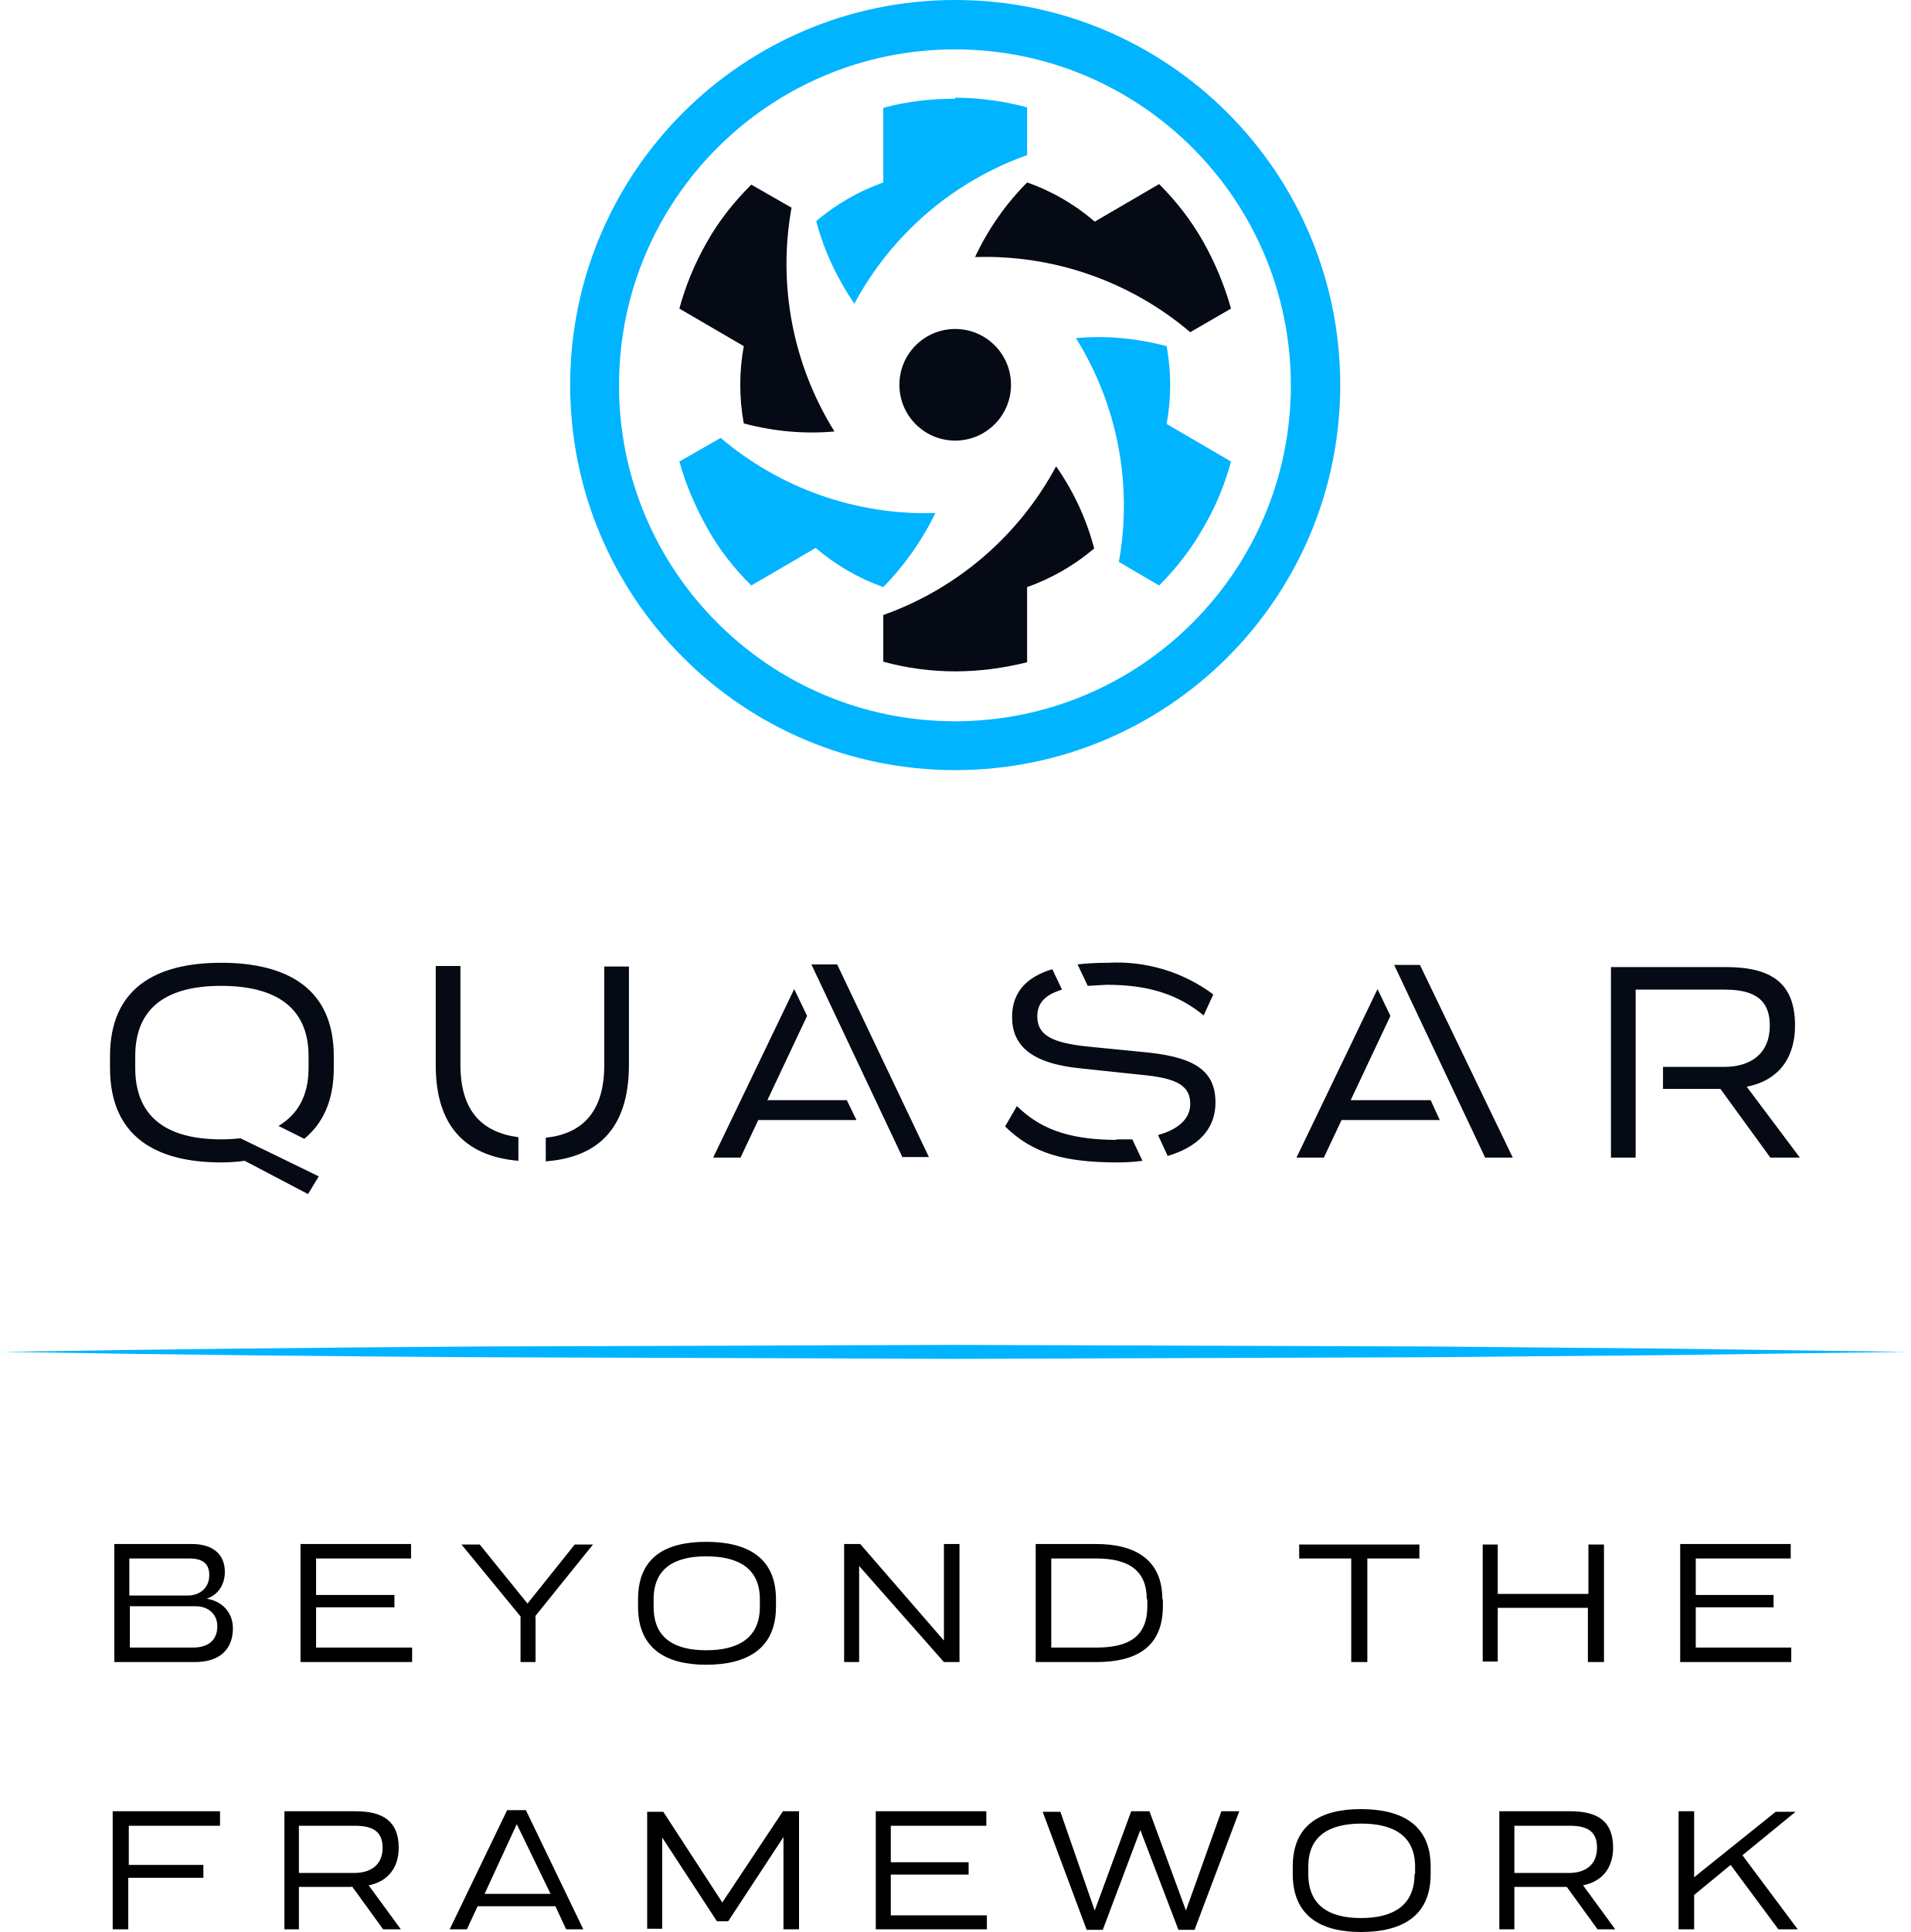
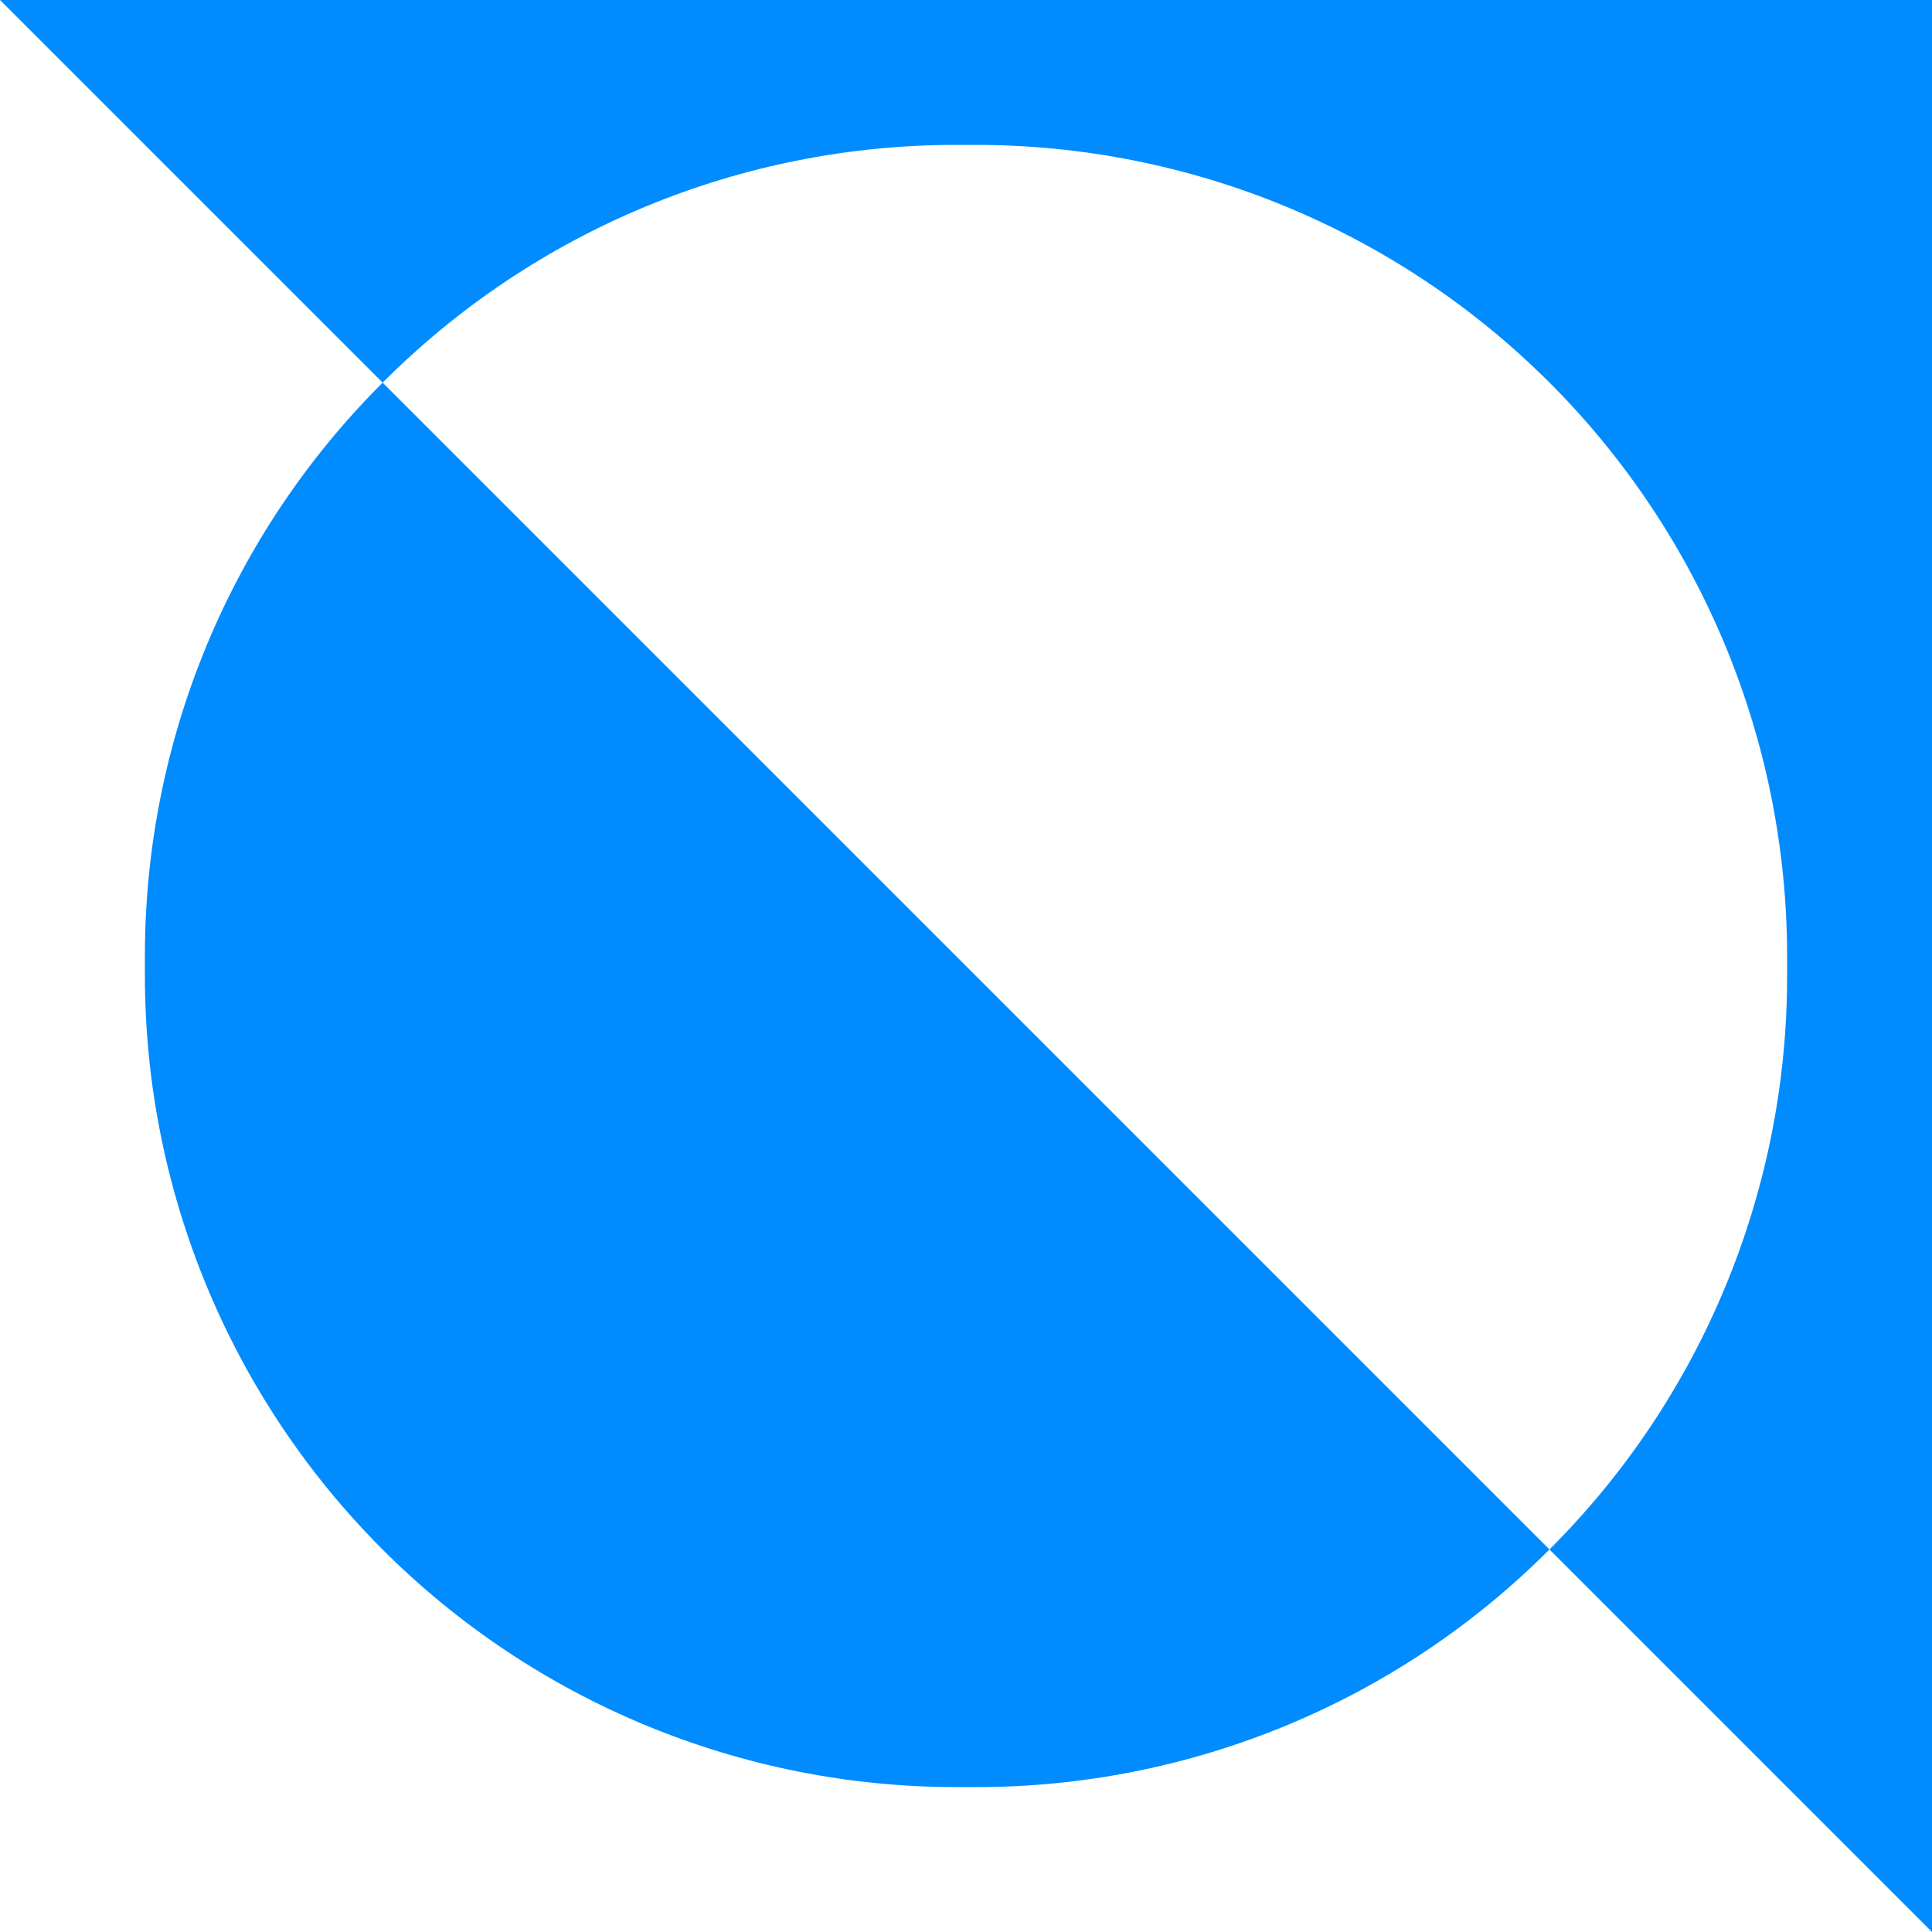
- <svg xmlns="http://www.w3.org/2000/svg" viewBox="0 0 356 360">
-   <path d="M43.4 303.4c0 3.8-2.3 6.3-7.1 6.3h-15v-22h14.4c4.3 0 6.2 2.2 6.2 5.2 0 2.6-1.5 4.4-3.4 5 2.8.4 4.9 2.5 4.9 5.5zm-8-13H24.1v6.9H35c2.1 0 4-1.3 4-3.8 0-2.2-1.3-3.1-3.7-3.1zm5.1 12.6c0-2.3-1.8-3.7-4-3.7H24.2v7.7h11.7c3.4 0 4.6-1.8 4.6-4zm36.3 4v2.7H56v-22h20.6v2.7H58.9v6.8h14.6v2.3H58.9v7.5h17.9zm23-5.8v8.5H97v-8.5l-11-13.4h3.4l8.9 11 8.8-11h3.4l-10.8 13.4zm19.1-1.8V298c0-7.9 5.2-10.7 12.7-10.7 7.5 0 13 2.8 13 10.7v1.4c0 7.9-5.5 10.8-13 10.8s-12.7-3-12.7-10.8zm22.7 0V298c0-5.7-3.9-8-10-8-6 0-9.8 2.3-9.8 8v1.4c0 5.8 3.8 8.1 9.8 8.1 6 0 10-2.3 10-8.1zm37.2-11.6v21.9h-2.9l-15.8-17.9v17.9h-2.8v-22h3l15.6 18v-18h2.9zm37.9 10.2v1.3c0 7.8-5.2 10.4-12.4 10.4H193v-22h11.2c7.2 0 12.4 2.8 12.4 10.3zm-3 0c0-5.3-3.3-7.6-9.4-7.6h-8.4V307h8.4c6 0 9.5-2 9.5-7.7V298zm50.8-7.6h-9.7v19.3h-3v-19.3h-9.7v-2.6h22.4v2.6zm34.4-2.6v21.9h-3v-10.1h-16.8v10h-2.8v-21.8h2.8v9.2H296v-9.2h2.9zm34.9 19.2v2.7h-20.7v-22h20.6v2.7H316v6.8h14.5v2.3H316v7.5h17.8zM24 340.2v7.3h13.9v2.4h-14v9.6H21v-22h20v2.7H24zm41.5 11.4h-9.8v7.9H53v-22h13.3c5.1 0 8 1.9 8 6.8 0 3.7-2 6.3-5.6 7l6 8.2h-3.3l-5.8-8zm-9.8-2.6H66c3.1 0 5.3-1.5 5.3-4.7 0-3.3-2.2-4.1-5.3-4.1H55.7v8.8zm47.9 6.2H89l-2 4.3h-3.2l10.7-22.2H98l10.7 22.2h-3.2l-2-4.3zm-1-2.3l-6.3-13-6 13h12.2zm46.3-15.3v21.9H146v-17.2L135.7 358h-2.1l-10.2-15.6v17h-2.8v-21.8h3l11 16.9 11.3-17h3zm35 19.3v2.6h-20.7v-22h20.6v2.7H166v6.8h14.5v2.3H166v7.6h17.8zm47-19.3l-8.3 22h-3l-7.1-18.6-7 18.6h-3l-8.2-22h3.3L204 356l6.8-18.5h3.4L221 356l6.6-18.5h3.3zm10 11.6v-1.4c0-7.8 5.2-10.7 12.7-10.7 7.6 0 13 2.9 13 10.7v1.4c0 7.9-5.4 10.8-13 10.8-7.5 0-12.7-3-12.7-10.8zm22.8 0v-1.4c0-5.7-4-8-10-8s-9.9 2.3-9.9 8v1.4c0 5.8 3.8 8.2 9.8 8.2 6.1 0 10-2.4 10-8.2zm28.3 2.4h-9.8v7.9h-2.8v-22h13.2c5.2 0 8 1.9 8 6.8 0 3.7-2 6.3-5.6 7l6 8.2h-3.3l-5.8-8zm-9.8-2.6h10.2c3 0 5.2-1.5 5.2-4.7 0-3.3-2.1-4.1-5.2-4.1h-10.2v8.8zm40.3-1.5l-6.8 5.6v6.4h-2.9v-22h2.9v12.3l15.2-12.2h3.7l-9.9 8.1 10.3 13.8h-3.6l-8.9-12z" />
-   <path fill="#050A14" d="M188.4 71.7a10.4 10.4 0 01-20.8 0 10.4 10.4 0 1120.8 0zM224.2 45c-2.2-3.9-5-7.5-8.2-10.7l-12 7c-3.7-3.2-8-5.7-12.6-7.3a49.4 49.4 0 00-9.7 13.9 59 59 0 0140.1 14l7.6-4.4a57 57 0 00-5.2-12.5zM178 125.1c4.5 0 9-.6 13.4-1.7v-14a40 40 0 0012.5-7.2 47.7 47.7 0 00-7.1-15.3 59 59 0 01-32.2 27.7v8.7c4.4 1.2 8.9 1.8 13.4 1.8zM131.8 45c-2.3 4-4 8.1-5.2 12.5l12 7a40 40 0 000 14.4c5.7 1.5 11.3 2 16.9 1.5a59 59 0 01-8-41.7l-7.5-4.3c-3.2 3.2-6 6.7-8.2 10.6z" />
-   <path fill="#00B4FF" d="M224.2 98.4c2.3-3.9 4-8 5.2-12.4l-12-7a40 40 0 000-14.5c-5.7-1.5-11.3-2-16.9-1.5a59 59 0 018 41.7l7.5 4.4c3.2-3.2 6-6.8 8.2-10.7zm-92.4 0c2.2 4 5 7.5 8.2 10.7l12-7a40 40 0 0012.6 7.3c4-4.1 7.3-8.8 9.7-13.8a59 59 0 01-40-14l-7.7 4.4c1.2 4.3 3 8.5 5.2 12.4zm46.2-80c-4.5 0-9 .5-13.4 1.7V34a40 40 0 00-12.5 7.2c1.5 5.7 4 10.8 7.1 15.4a59 59 0 0132.2-27.7V20a53.3 53.3 0 00-13.4-1.8z" />
-   <path fill="#00B4FF" d="M178 9.2a62.6 62.6 0 11-.1 125.2A62.6 62.6 0 01178 9.2m0-9.2a71.7 71.7 0 100 143.5A71.7 71.7 0 00178 0z" />
-   <path fill="#050A14" d="M96.6 212v4.3c-9.2-.8-15.4-5.8-15.4-17.8V180h4.6v18.4c0 8.6 4 12.6 10.8 13.5zm16-31.9v18.4c0 8.9-4.3 12.8-10.9 13.5v4.4c9.2-.7 15.5-5.6 15.5-18v-18.3h-4.7zM62.2 199v-2.2c0-12.7-8.8-17.4-21-17.4-12.1 0-20.7 4.7-20.7 17.4v2.2c0 12.8 8.6 17.6 20.7 17.6 1.5 0 3-.1 4.4-.3l11.8 6.2 2-3.3-8.2-4-6.4-3.1a32 32 0 01-3.6.2c-9.8 0-16-3.9-16-13.3v-2.2c0-9.3 6.2-13.1 16-13.1 9.9 0 16.3 3.8 16.3 13.1v2.2c0 5.3-2.1 8.7-5.6 10.8l4.8 2.4c3.4-2.8 5.5-7 5.5-13.2zM168 215.6h5.1L156 179.7h-4.8l17 36zM143 205l7.4-15.7-2.4-5-15.1 31.4h5.1l3.3-7h18.3l-1.8-3.7H143zm133.7 10.7h5.2l-17.3-35.9h-4.8l17 36zm-25-10.7l7.4-15.7-2.4-5-15.1 31.4h5.1l3.3-7h18.3l-1.7-3.7h-14.8zm73.8-2.5c6-1.2 9-5.4 9-11.4 0-8-4.5-10.9-12.9-10.9h-21.4v35.5h4.6v-31.3h16.5c5 0 8.5 1.4 8.5 6.7 0 5.2-3.5 7.7-8.5 7.7h-11.4v4.1h10.7l9.3 12.8h5.5l-9.9-13.2zm-117.4 9.9c-9.7 0-14.7-2.5-18.6-6.3l-2.2 3.8c5.1 5 11 6.7 21 6.7 1.6 0 3.1-.1 4.6-.3l-1.9-4h-3zm18.4-7c0-6.4-4.7-8.6-13.8-9.4l-10.1-1c-6.7-.7-9.3-2.2-9.3-5.6 0-2.5 1.4-4 4.6-5l-1.8-3.8c-4.7 1.4-7.5 4.2-7.5 8.9 0 5.2 3.4 8.7 13 9.6l11.3 1.2c6.4.6 8.9 2 8.9 5.4 0 2.7-2.1 4.7-6 5.8l1.8 3.9c5.3-1.6 8.9-4.7 8.9-10zm-20.3-21.9c7.9 0 13.3 1.8 18.1 5.7l1.8-3.9a30 30 0 00-19.6-5.9c-2 0-4 .1-5.7.3l1.9 4 3.5-.2z" />
-   <path fill="#00B4FF" d="M.5 251.9c29.6-.5 59.2-.8 88.8-1l88.7-.3 88.7.3 44.4.4 44.4.6-44.4.6-44.4.4-88.7.3-88.7-.3a7981 7981 0 01-88.8-1z" />
-   <path fill="none" d="M-565.2 324H-252v15.8h-313.2z" />
+ <svg xmlns="http://www.w3.org/2000/svg" width="18" height="18" viewBox="0 0 18 18" fill="none">
+   <path d="M0 0L3.565 3.565C4.266 2.862 5.099 2.304 6.016 1.924C6.934 1.544 7.917 1.349 8.91 1.35H9.09C11.095 1.35 13.018 2.147 14.436 3.564C15.854 4.982 16.65 6.905 16.65 8.91V9.09C16.651 10.083 16.456 11.066 16.076 11.984C15.697 12.901 15.139 13.735 14.436 14.436L3.565 3.565C2.862 4.266 2.304 5.099 1.924 6.016C1.544 6.934 1.349 7.917 1.35 8.91V9.09C1.35 11.095 2.147 13.018 3.564 14.436C4.982 15.854 6.905 16.65 8.91 16.65H9.09C10.083 16.651 11.066 16.456 11.984 16.076C12.901 15.697 13.735 15.139 14.436 14.436L18 18V0H0Z" fill="#008CFF" />
</svg>
